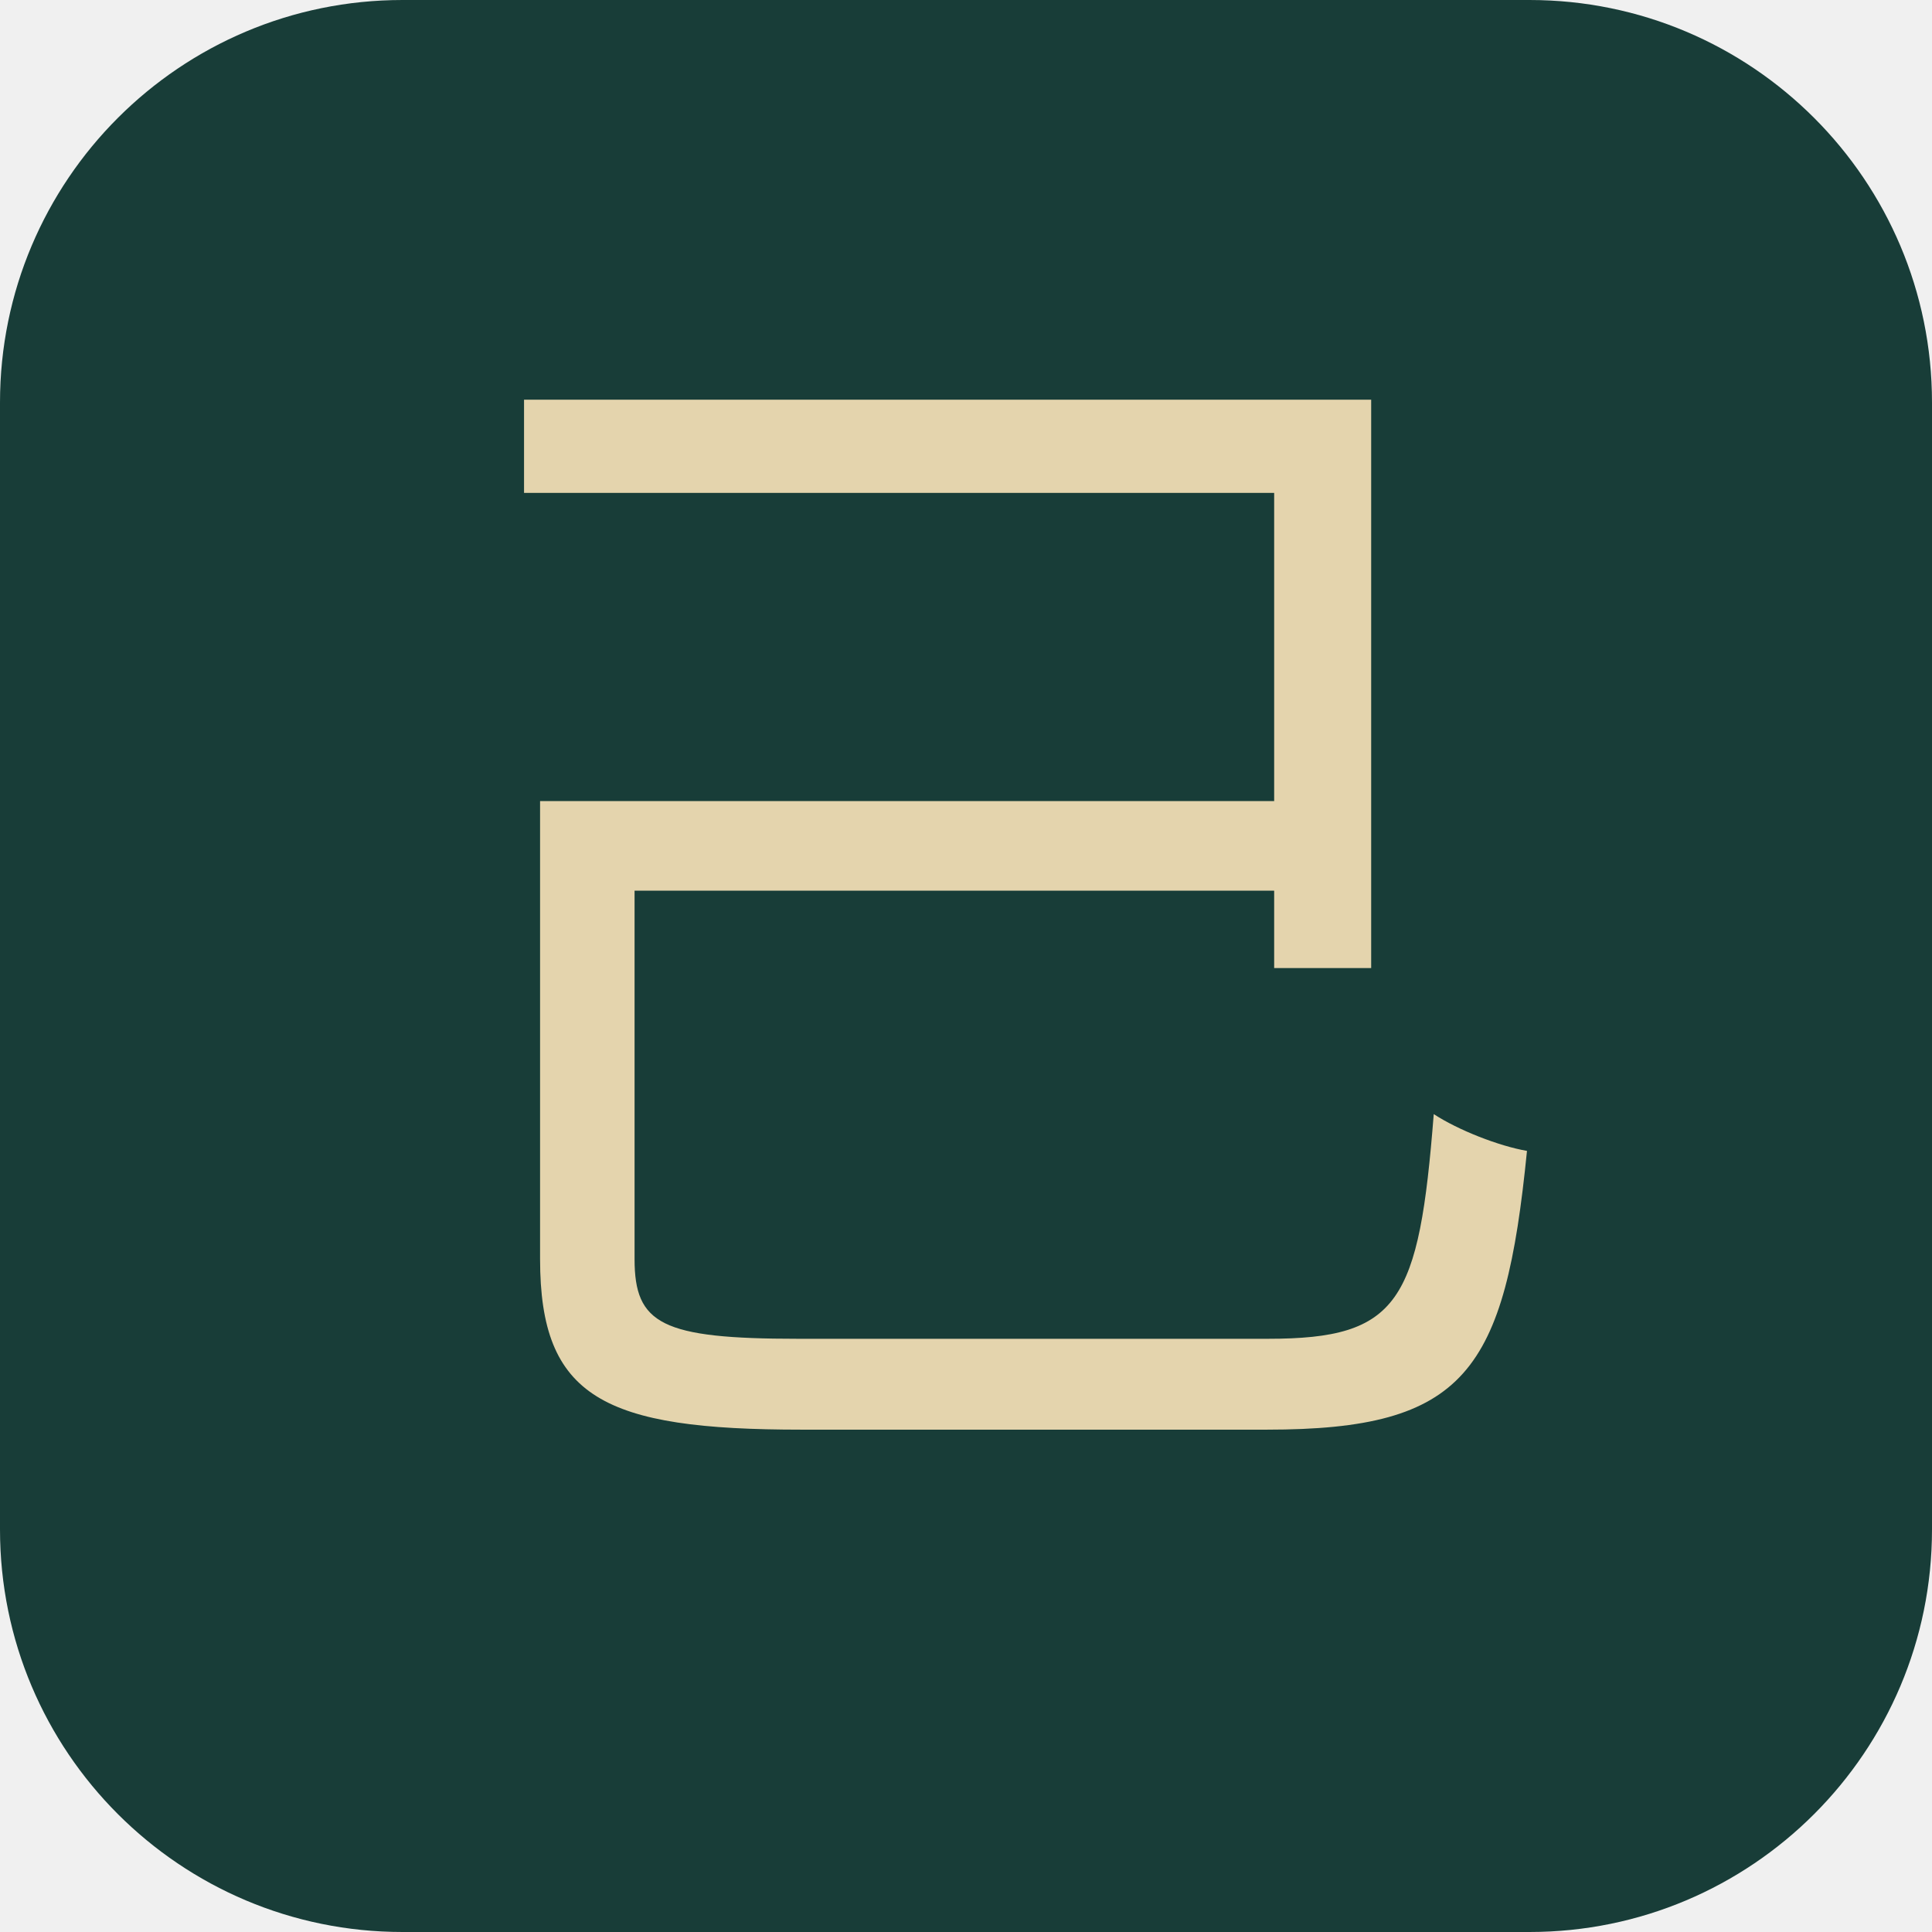
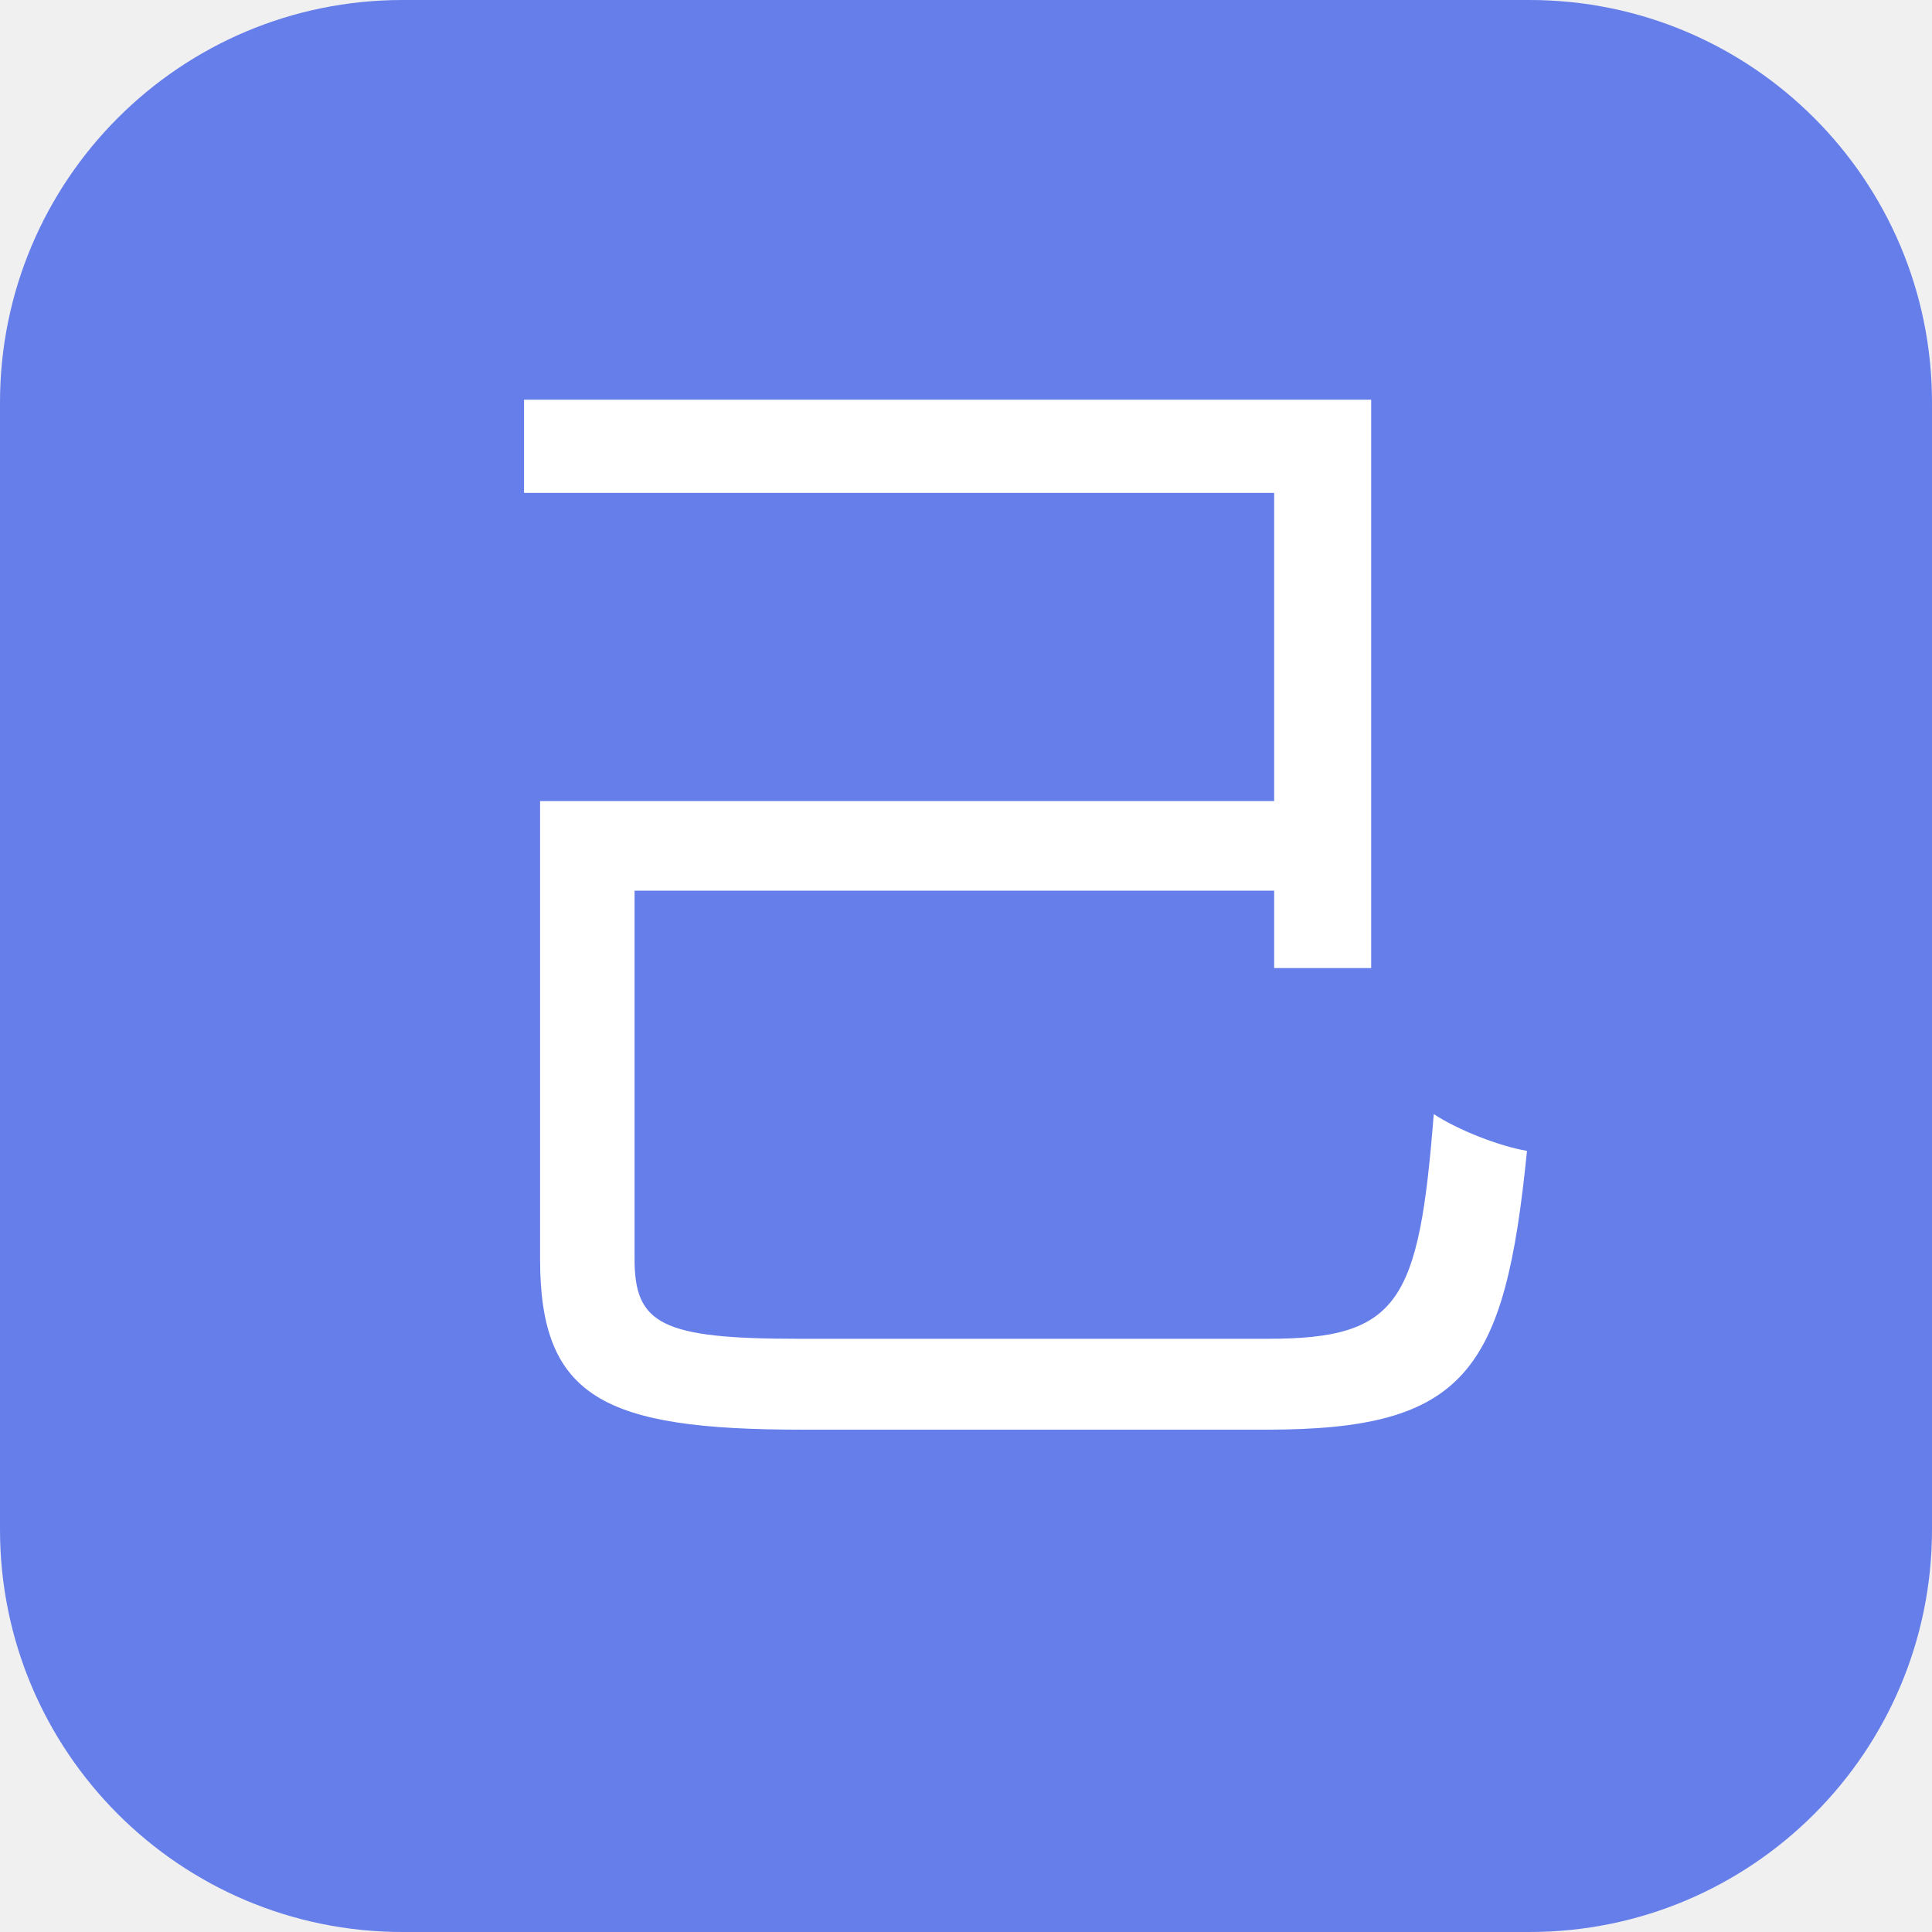
<svg xmlns="http://www.w3.org/2000/svg" viewBox="0 0 192 192">
-   <rect width="192" height="192" rx="40" fill="#183d38" />
-   <text x="96" y="135" text-anchor="middle" font-size="122" font-family="serif" fill="#e4d4ad">己</text>
+   <rect width="192" height="192" rx="40" fill="#667eea" />
+   <text x="96" y="135" text-anchor="middle" font-size="122" font-family="serif" fill="#ffffff">己</text>
</svg>
